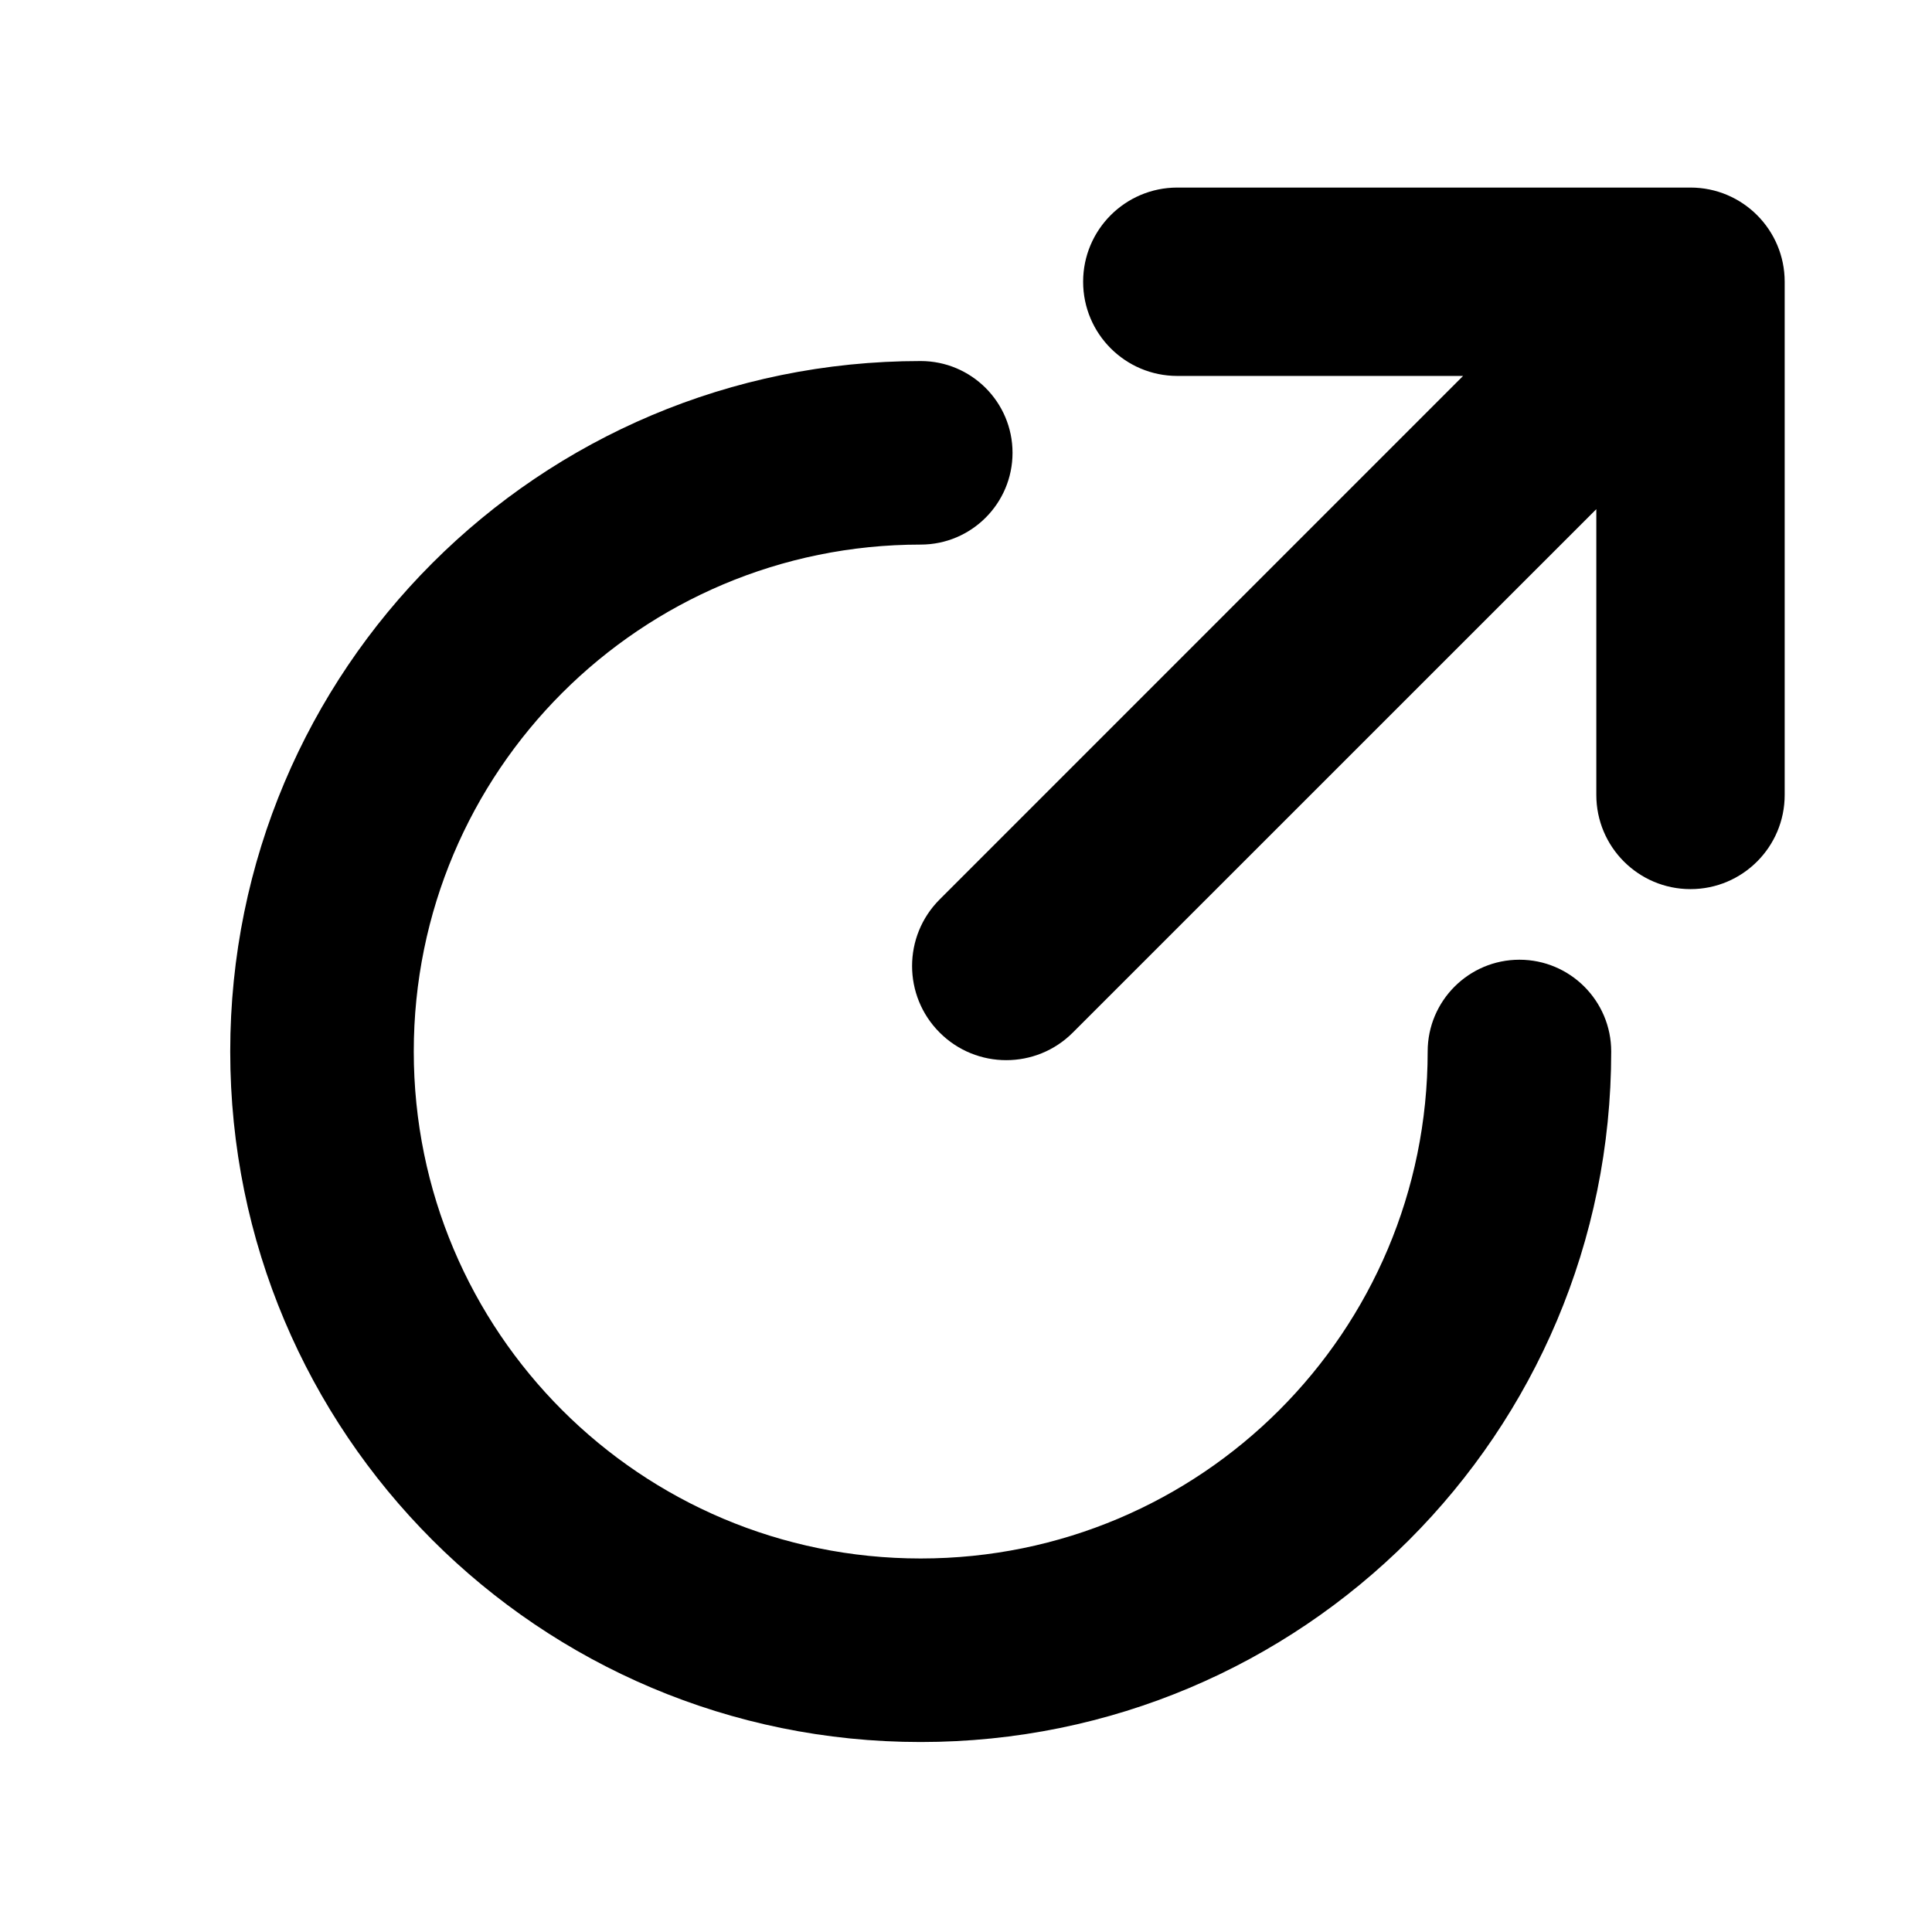
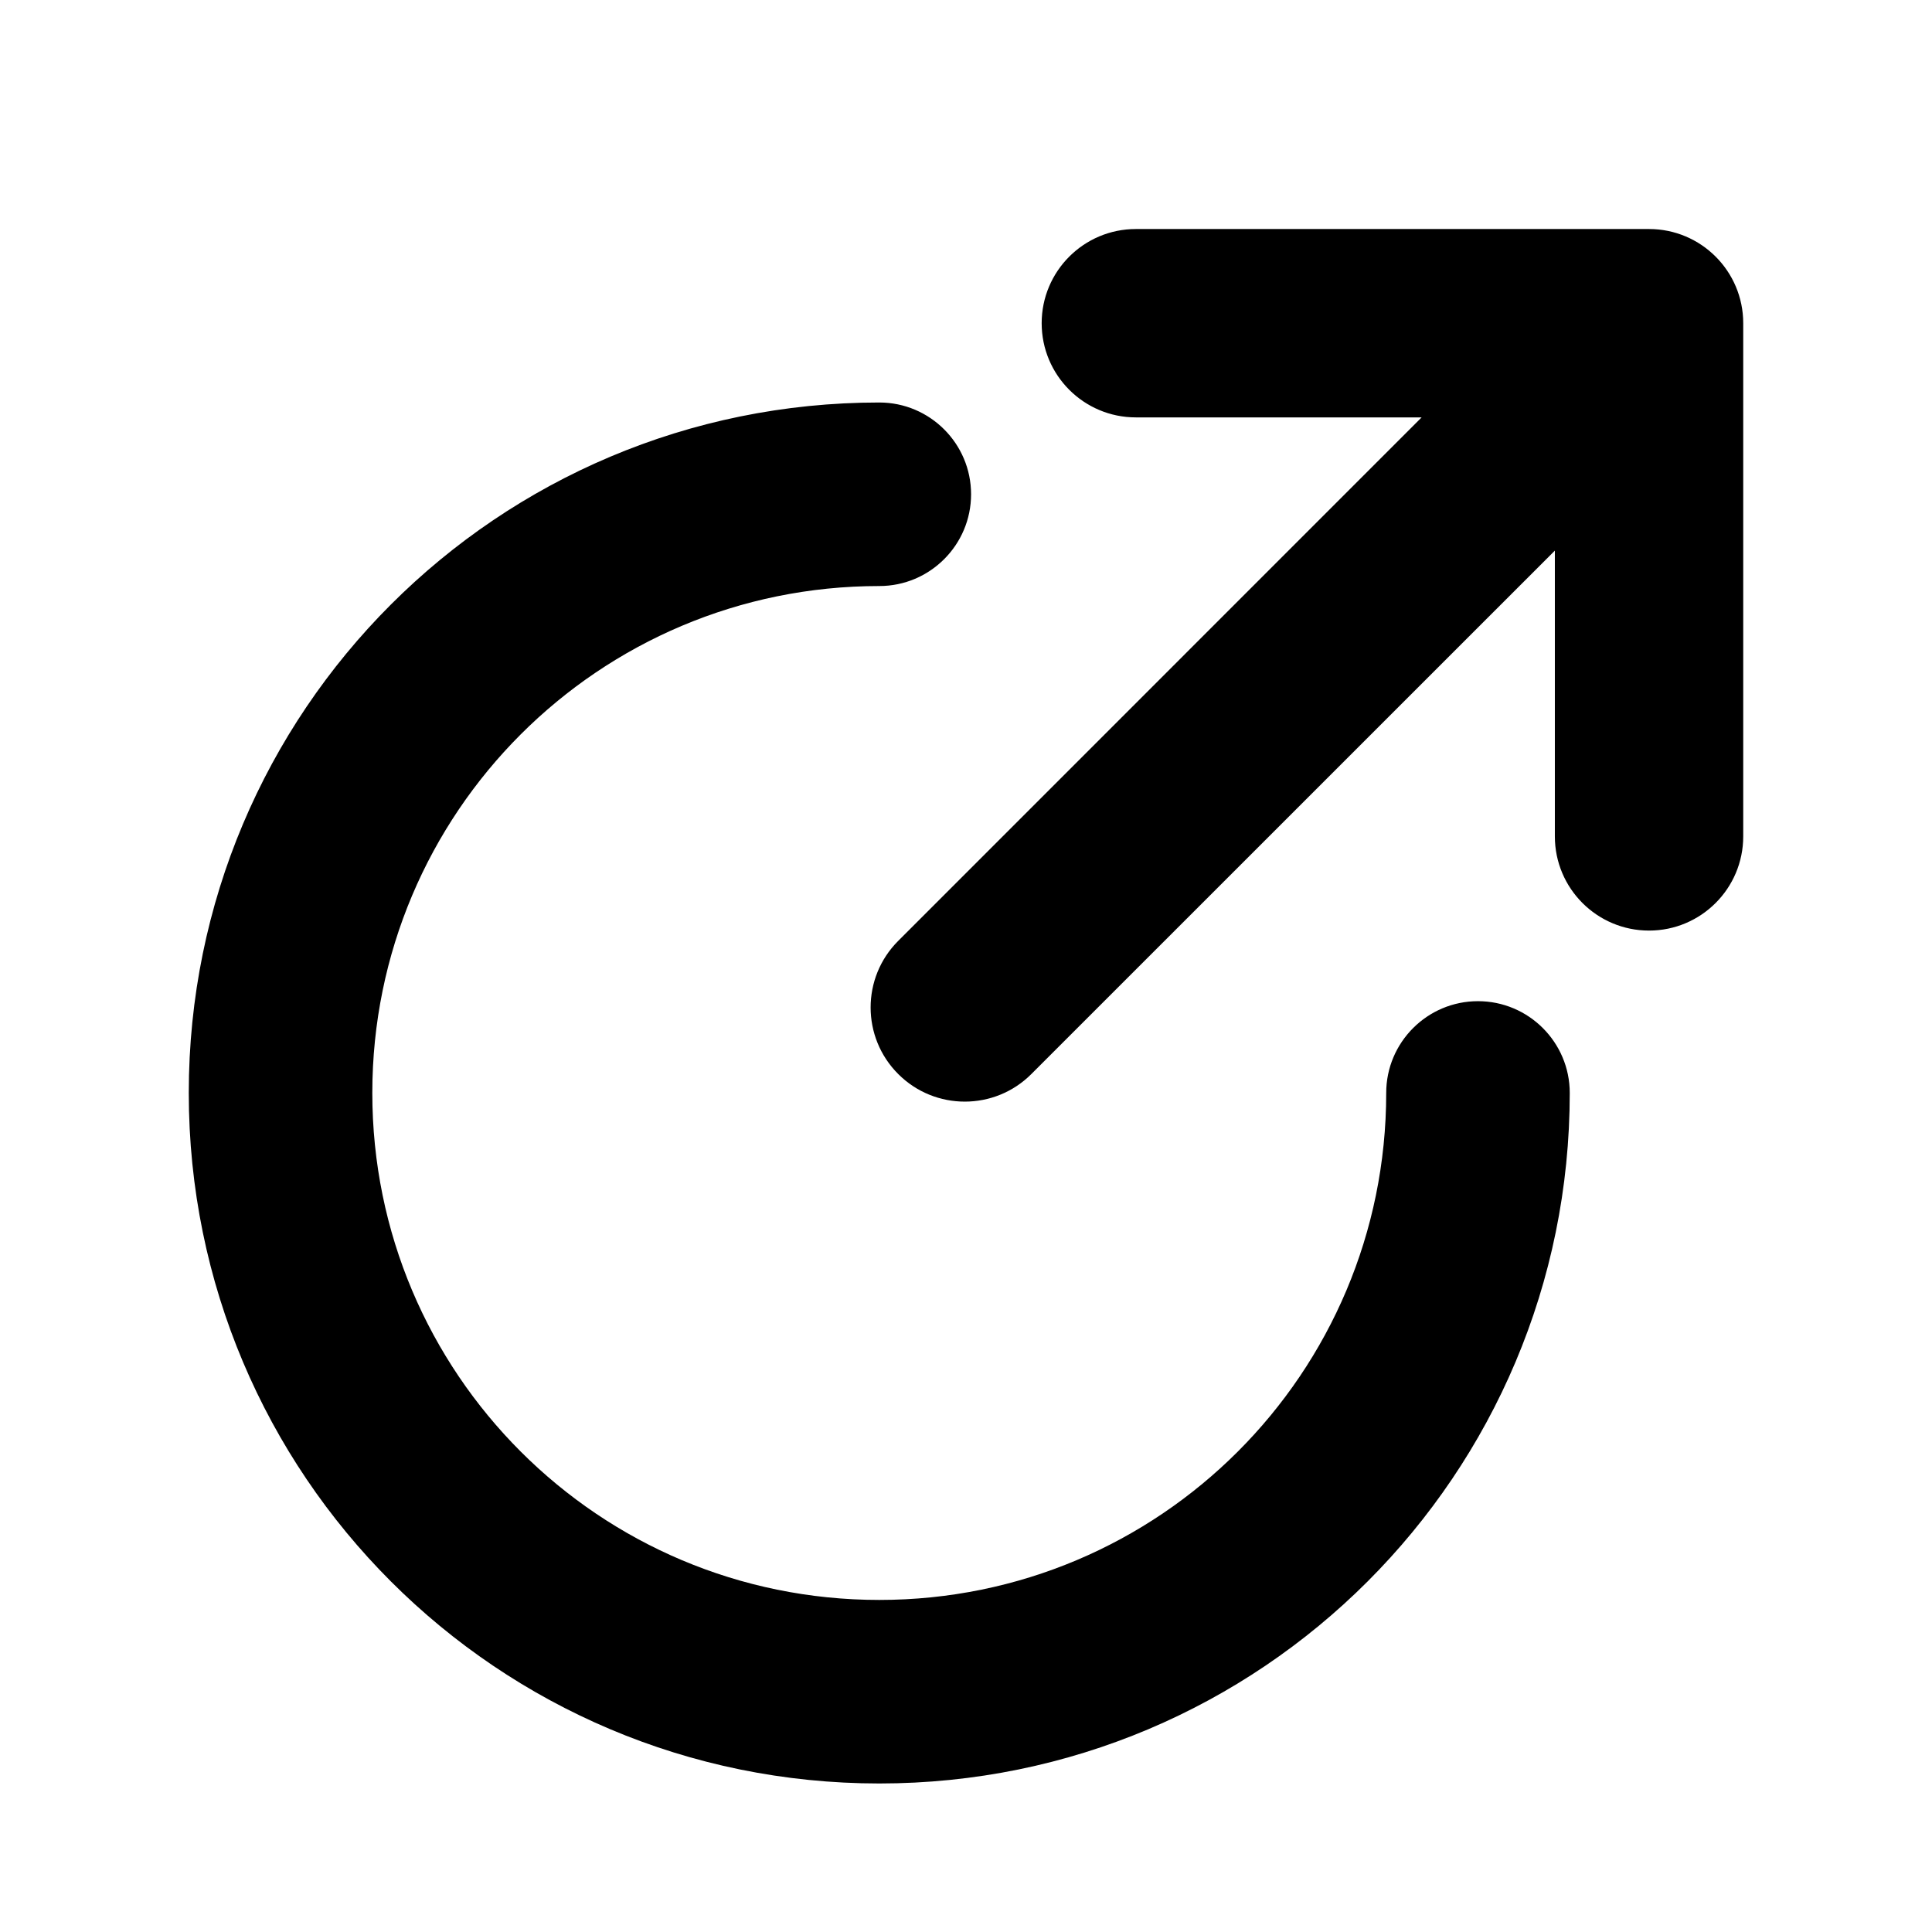
<svg xmlns="http://www.w3.org/2000/svg" viewBox="0 0 24 24" width="100%" height="100%" version="1.1" xml:space="preserve" fill="currentColor" title="External Link icon">
-   <path d="M19.83,6.325l-6.503,6.502c-0.456,0.457 -1.198,0.457 -1.654,0c-0.457,-0.456 -0.457,-1.198 -0,-1.654l6.502,-6.503l-3.55,-0c-0.646,-0 -1.17,-0.524 -1.17,-1.17c0,-0.646 0.524,-1.17 1.17,-1.17l6.375,0c0.646,0 1.17,0.524 1.17,1.17l-0,6.375c-0,0.646 -0.524,1.17 -1.17,1.17c-0.646,-0 -1.17,-0.524 -1.17,-1.17l0,-3.55Zm-8.393,-1.84c0.63,-0 1.141,0.511 1.141,1.14c-0,0.629 -0.511,1.14 -1.141,1.14c-3.481,0 -6.297,2.816 -6.297,6.297c0,3.482 2.816,6.298 6.297,6.298c3.482,-0 6.298,-2.816 6.298,-6.298c-0,-0.629 0.511,-1.14 1.14,-1.14c0.629,0 1.14,0.511 1.14,1.14c0,4.743 -3.835,8.578 -8.578,8.578c-4.742,0 -8.577,-3.835 -8.577,-8.578c-0,-4.742 3.835,-8.577 8.577,-8.577Z" />
+   <path d="M19.315,6.84l-6.503,6.502c-0.456,0.457 -1.198,0.457 -1.654,0c-0.457,-0.456 -0.457,-1.198 -0,-1.654l6.502,-6.503l-3.55,-0c-0.646,-0 -1.17,-0.524 -1.17,-1.17c0,-0.646 0.524,-1.17 1.17,-1.17l6.375,-0c0.646,-0 1.17,0.524 1.17,1.17l0,6.375c0,0.646 -0.524,1.17 -1.17,1.17c-0.646,-0 -1.17,-0.524 -1.17,-1.17l0,-3.55Zm-8.392,-1.84c0.629,-0 1.14,0.511 1.14,1.14c-0,0.629 -0.511,1.14 -1.14,1.14c-3.482,0 -6.298,2.816 -6.298,6.297c0,3.482 2.816,6.298 6.298,6.298c3.481,-0 6.297,-2.816 6.297,-6.298c-0,-0.629 0.511,-1.14 1.14,-1.14c0.629,0 1.14,0.511 1.14,1.14c0,4.743 -3.835,8.578 -8.577,8.578c-4.743,0 -8.578,-3.835 -8.578,-8.578c-0,-4.742 3.835,-8.577 8.578,-8.577Z" />
</svg>
